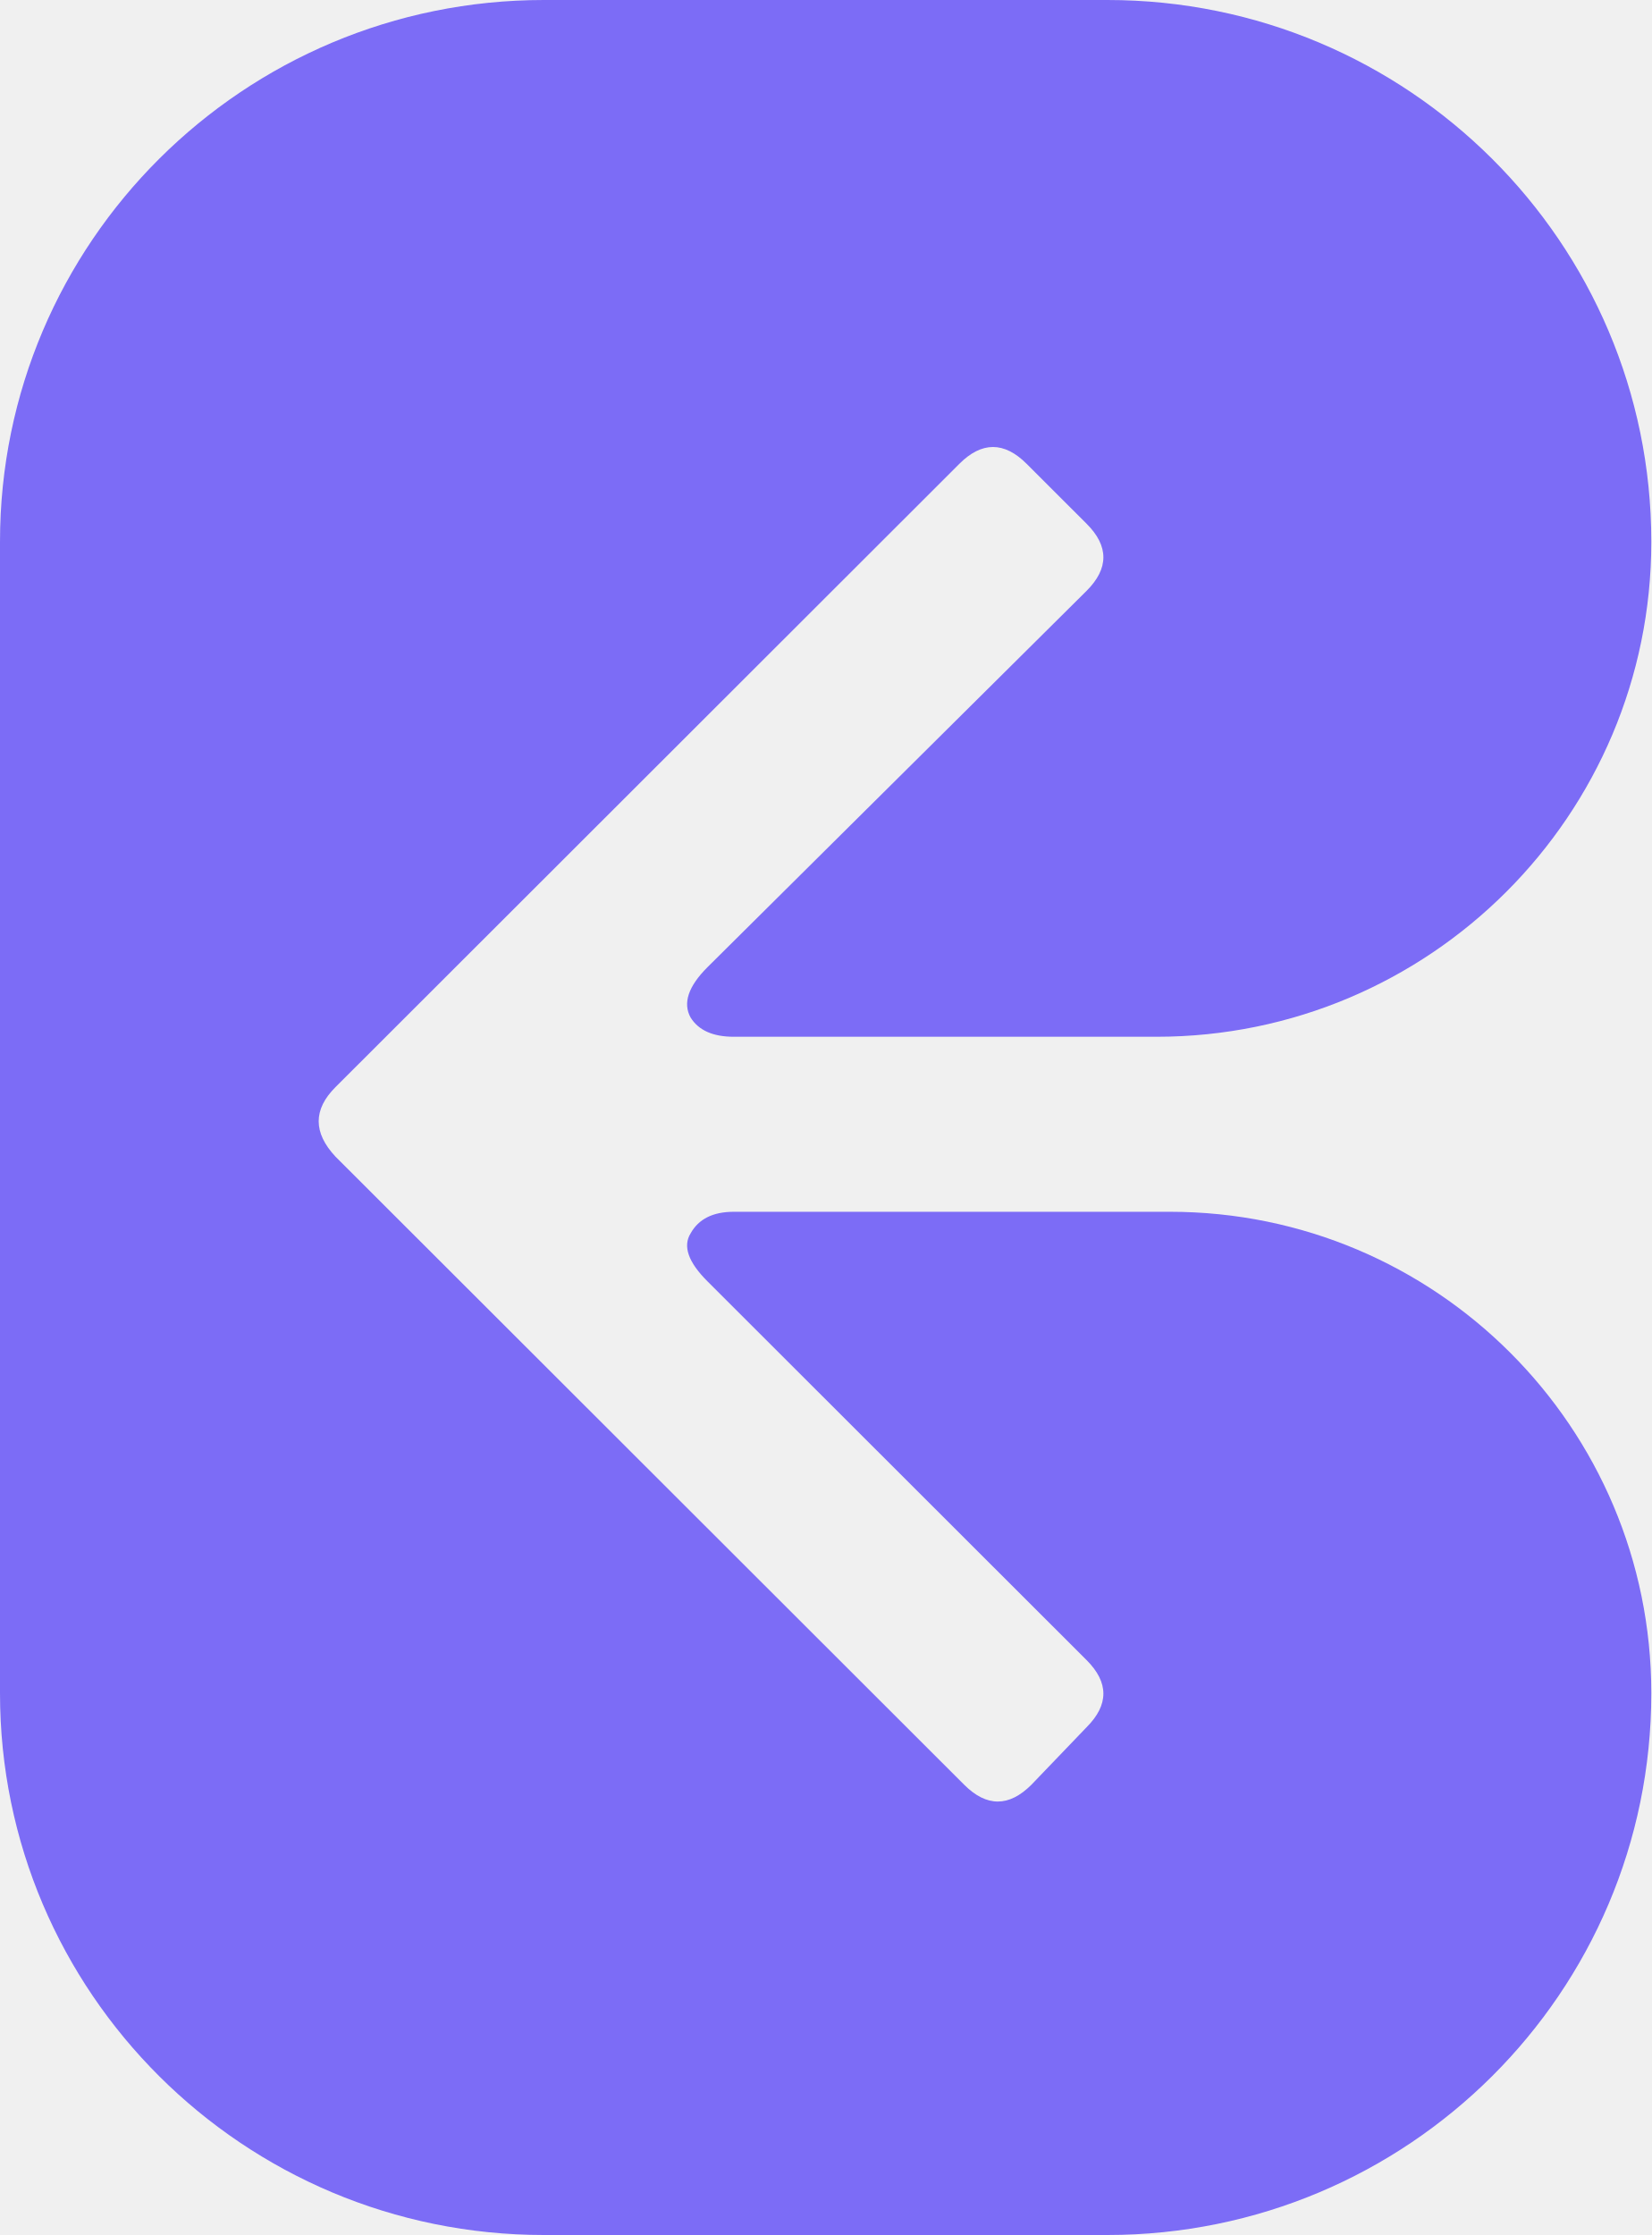
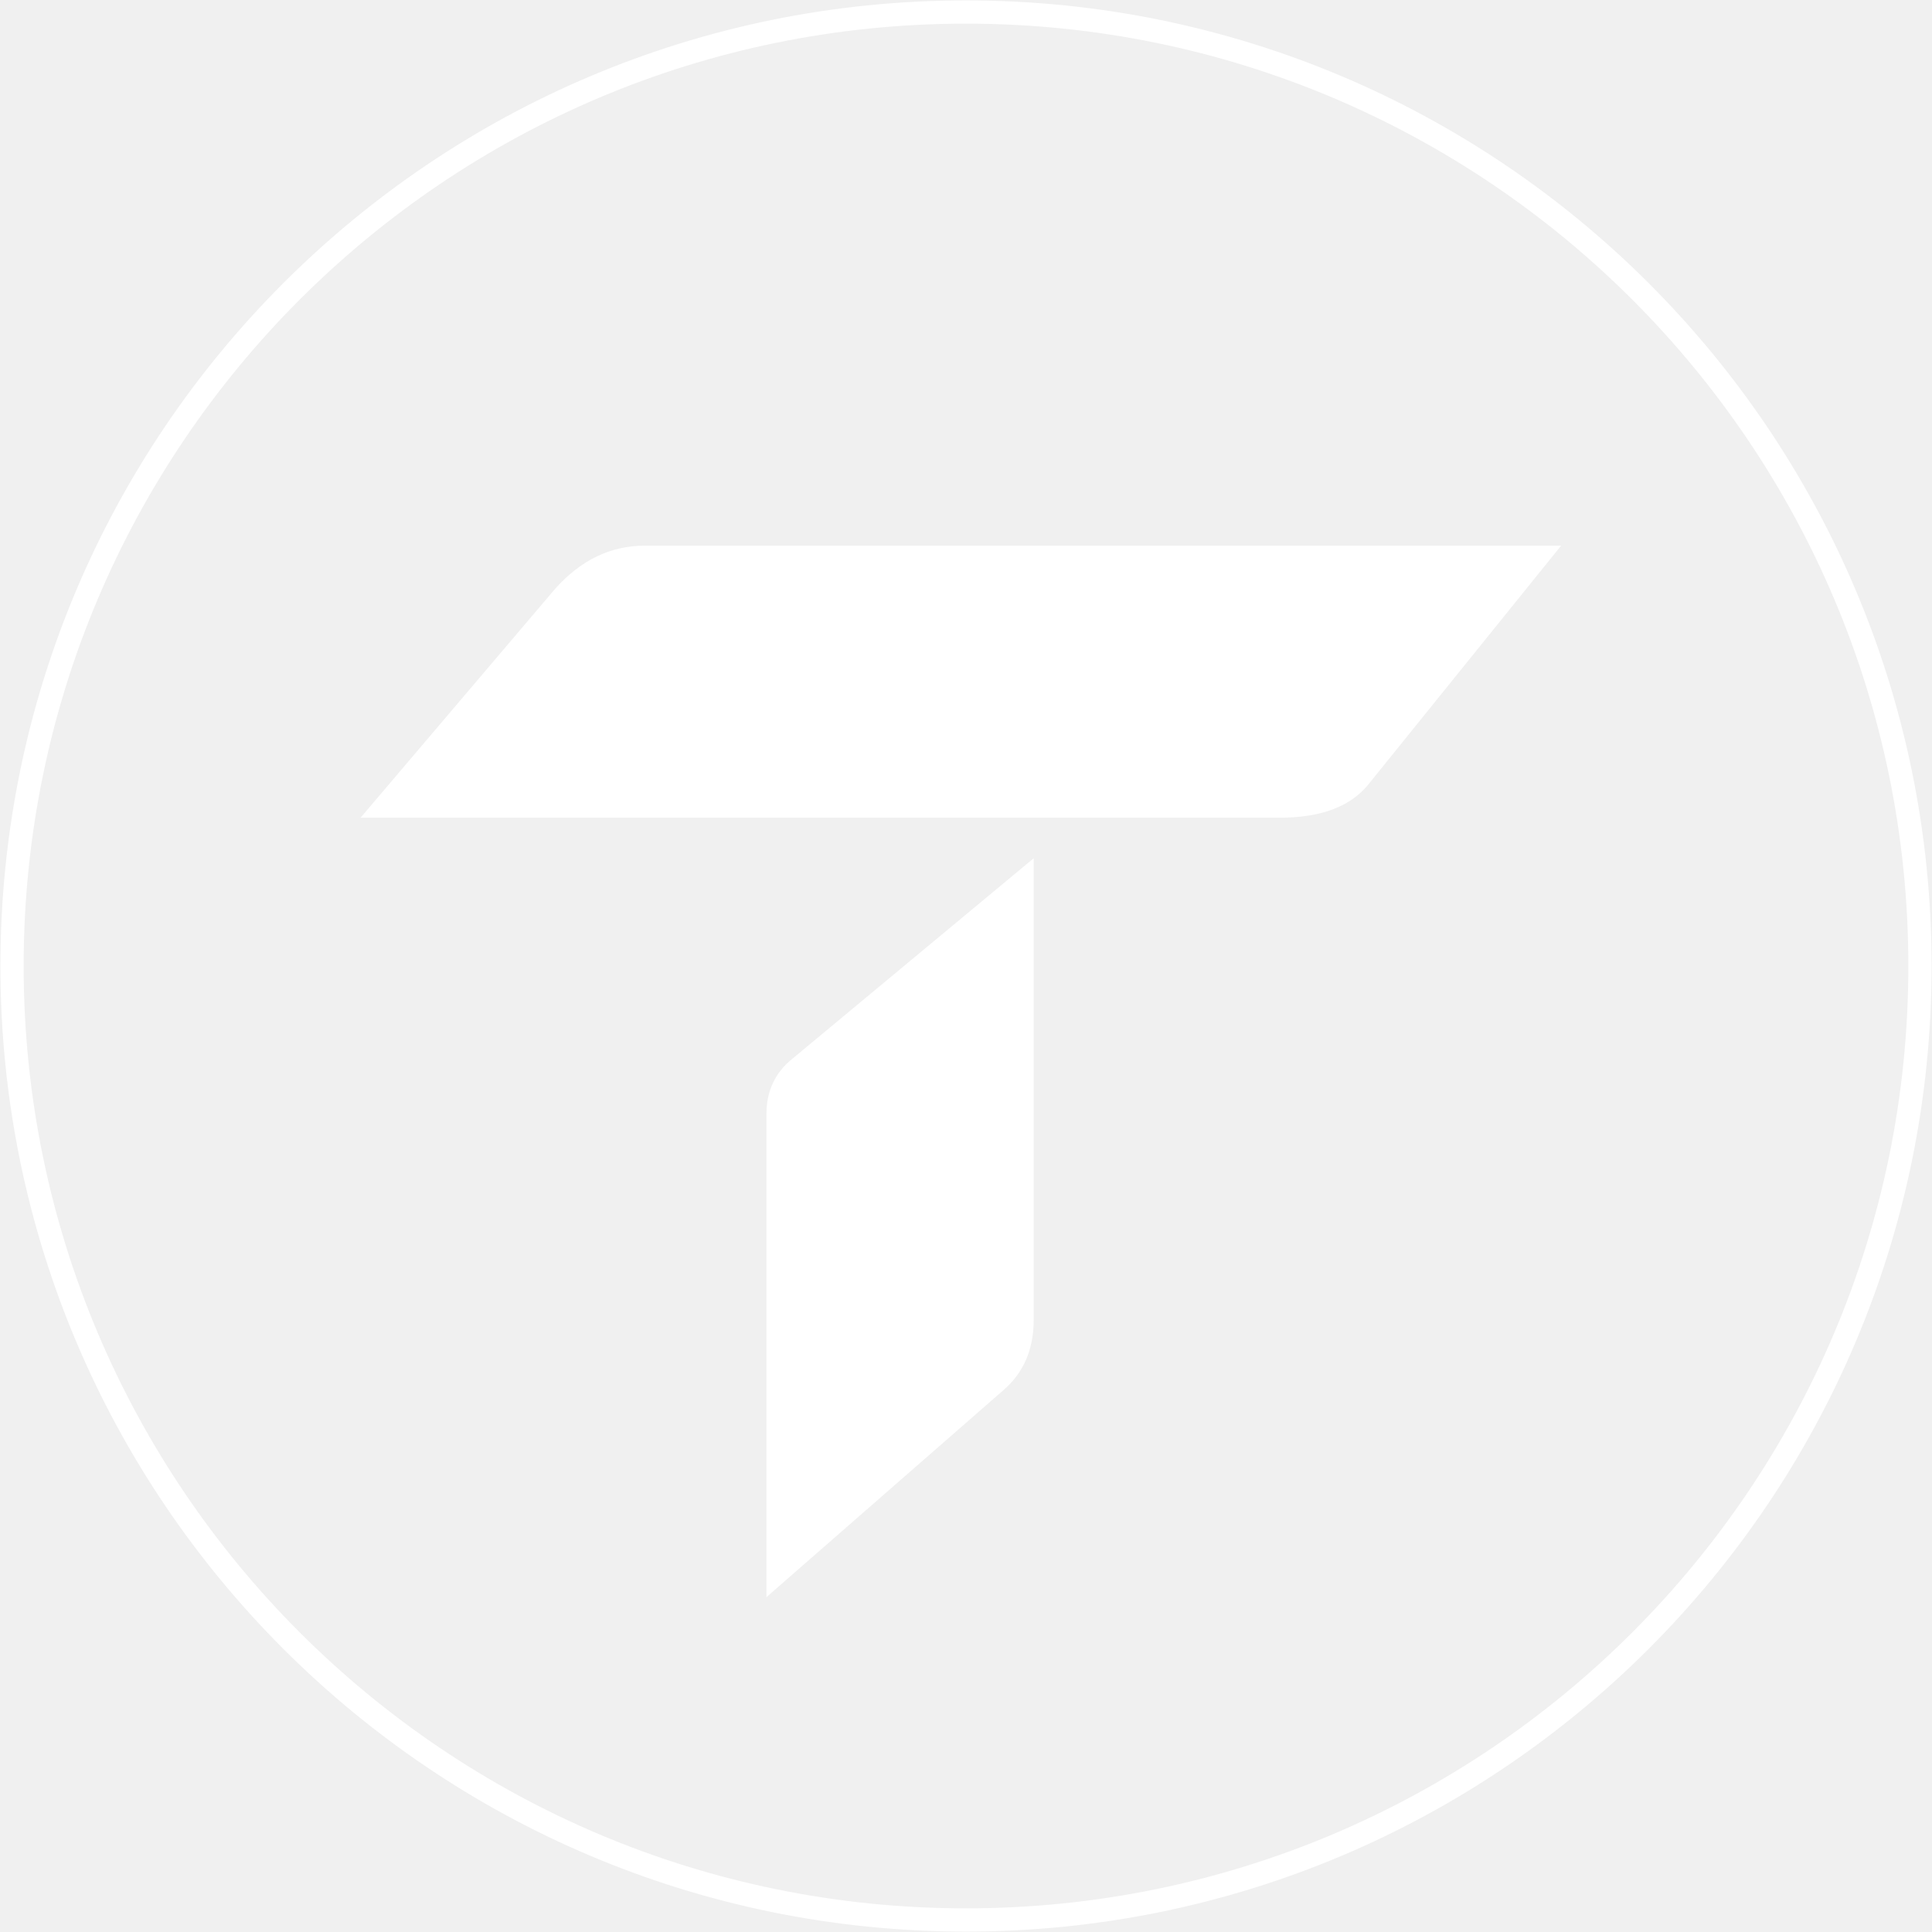
- <svg xmlns="http://www.w3.org/2000/svg" width="133" height="180" viewBox="62 38 133 180" fill="none">
-   <path fill="#7c6cf6" d="M151.191 38C175.386 38 195 57.537 195 81.636C195 103.651 177.153 121.498 155.138 121.498H121.104C119.429 121.498 118.269 120.983 117.625 119.953C116.981 118.795 117.432 117.443 118.978 115.899L149.516 85.585C151.32 83.783 151.32 81.981 149.516 80.179L144.684 75.352C142.88 73.55 141.076 73.55 139.272 75.352L89.021 125.553C87.217 127.355 87.217 129.222 89.021 131.152L139.659 181.739C141.463 183.541 143.267 183.541 145.071 181.739L149.516 177.106C151.32 175.304 151.32 173.501 149.516 171.699L118.978 141.192C117.432 139.648 116.981 138.36 117.625 137.33C118.269 136.172 119.429 135.593 121.104 135.593H156.229C177.642 135.593 195 152.951 195 174.364C195 198.463 175.386 218 151.191 218H105.809C81.614 218 62 198.463 62 174.364V81.636C62 57.537 81.614 38 105.809 38L151.191 38Z" />
+ <svg xmlns="http://www.w3.org/2000/svg" viewBox="393.6 367 465.6 465.6">
+   <circle cx="626.4" cy="599.8" r="229.9" fill="none" stroke="#fff" stroke-width="5.6" />
+   <path fill="#fff" d="M549 498.5H769.82L723.4 556Q716.9 564.06 702 564.06H480.5L527.3 509Q536.6 498.5 549 498.5Z" />
+   <path fill="#fff" d="M642.72 573.83V685Q642.72 695.6 635.6 701.86L578.31 751.9V635.5Q578.31 627.2 584.5 622.2Z" />
</svg>
